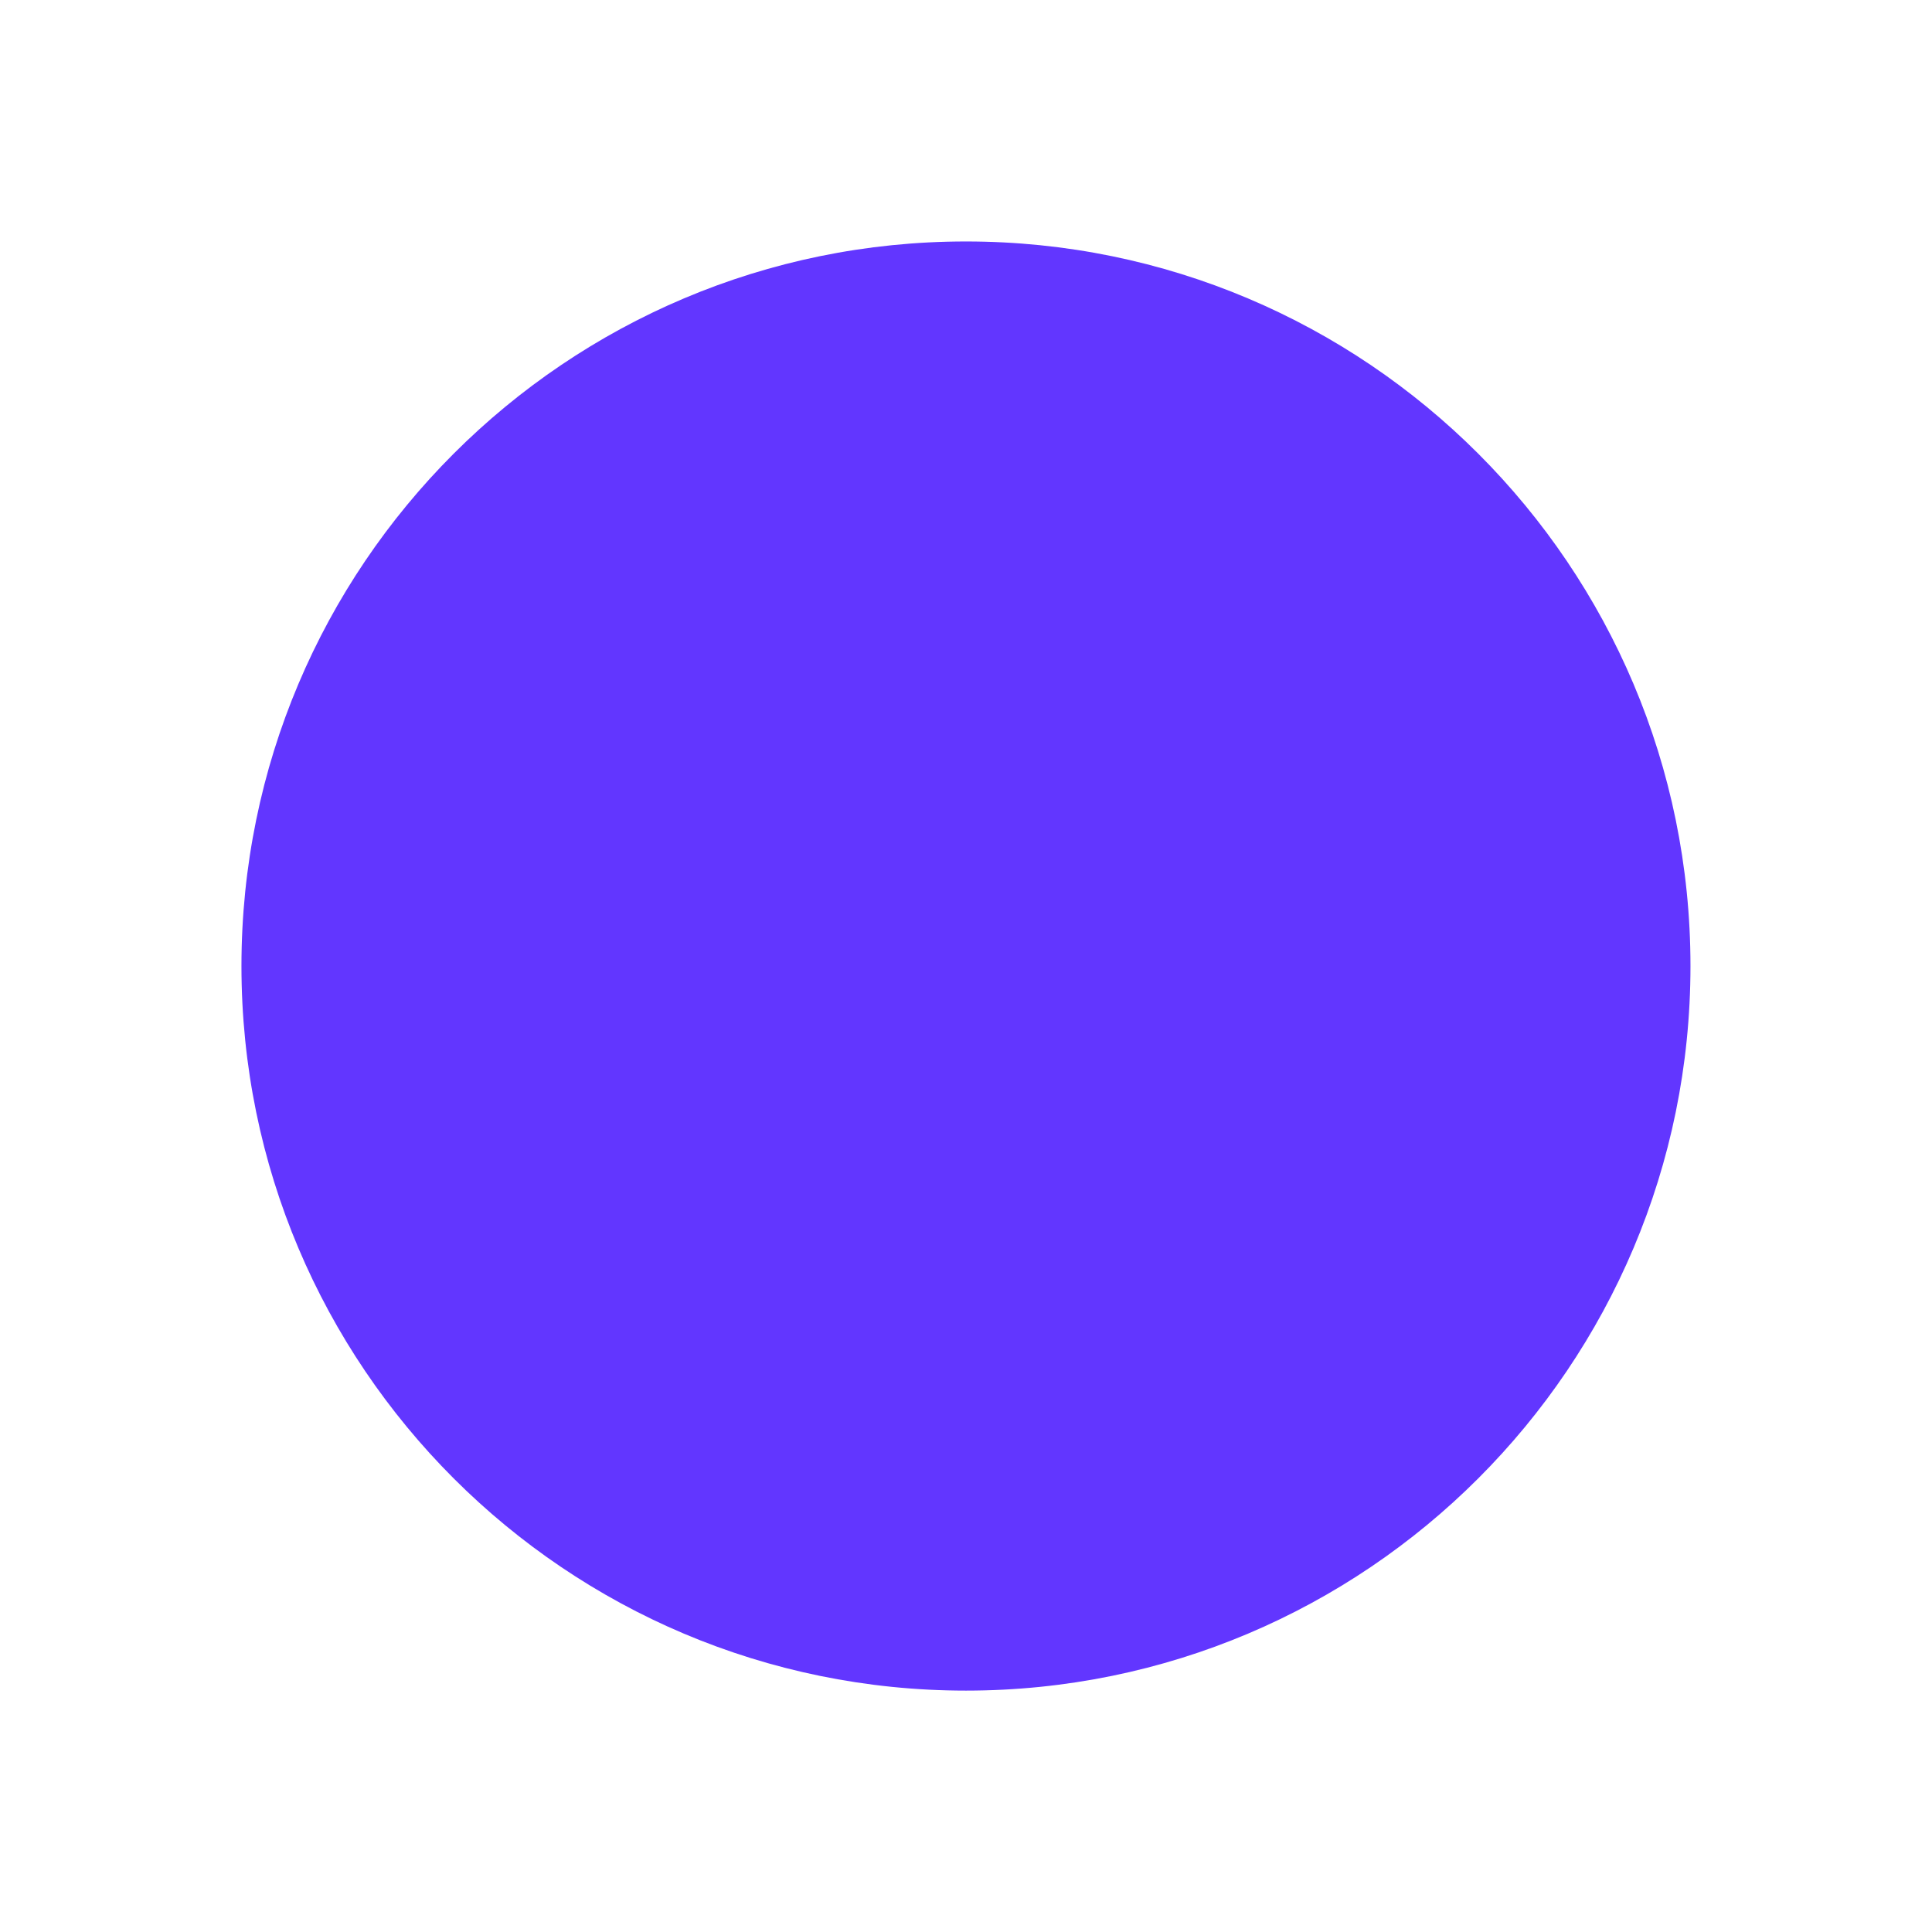
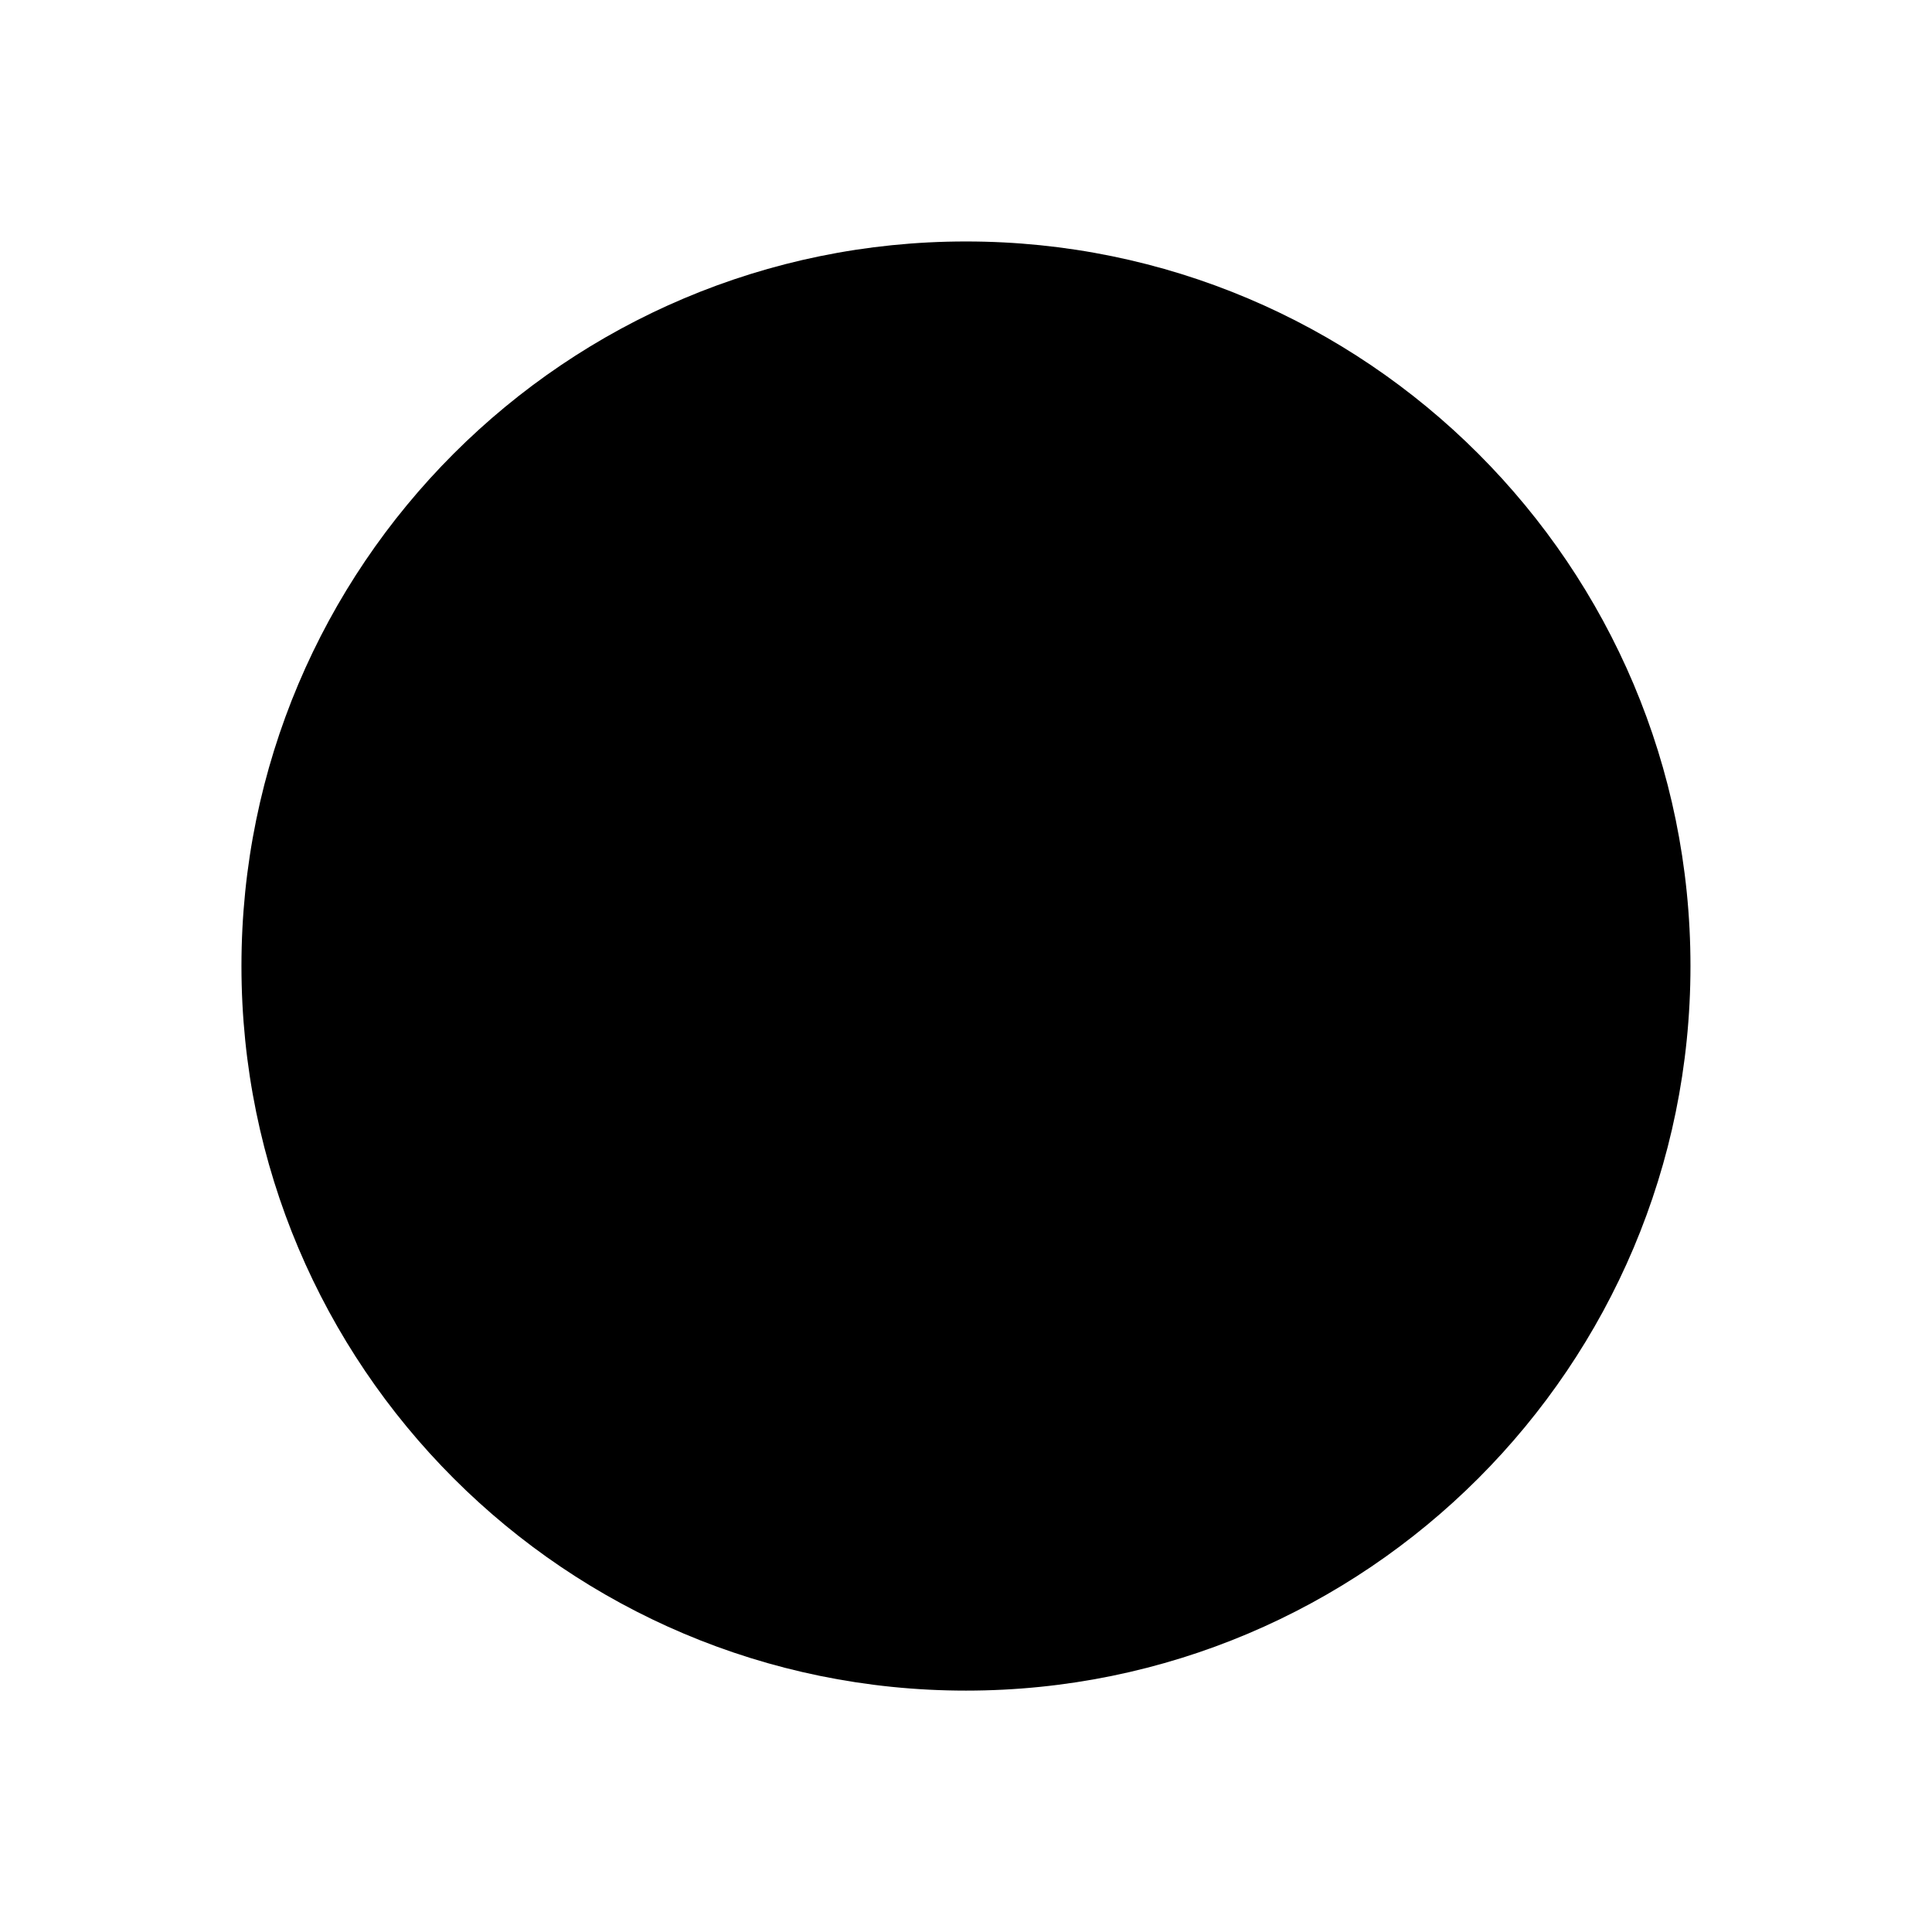
<svg xmlns="http://www.w3.org/2000/svg" viewBox="0 0 24 24" fill-rule="evenodd" clip-rule="evenodd" stroke-linejoin="round" stroke-miterlimit="2">
-   <ellipse cx="13.533" cy="13.113" rx="4.71" ry="4.171" fill="#6236ff" transform="matrix(1.91085 0 0 2.15797 -13.86 -16.297)" />
+   <ellipse cx="13.533" cy="13.113" rx="4.71" ry="4.171" transform="matrix(1.91085 0 0 2.15797 -13.86 -16.297)" />
</svg>
